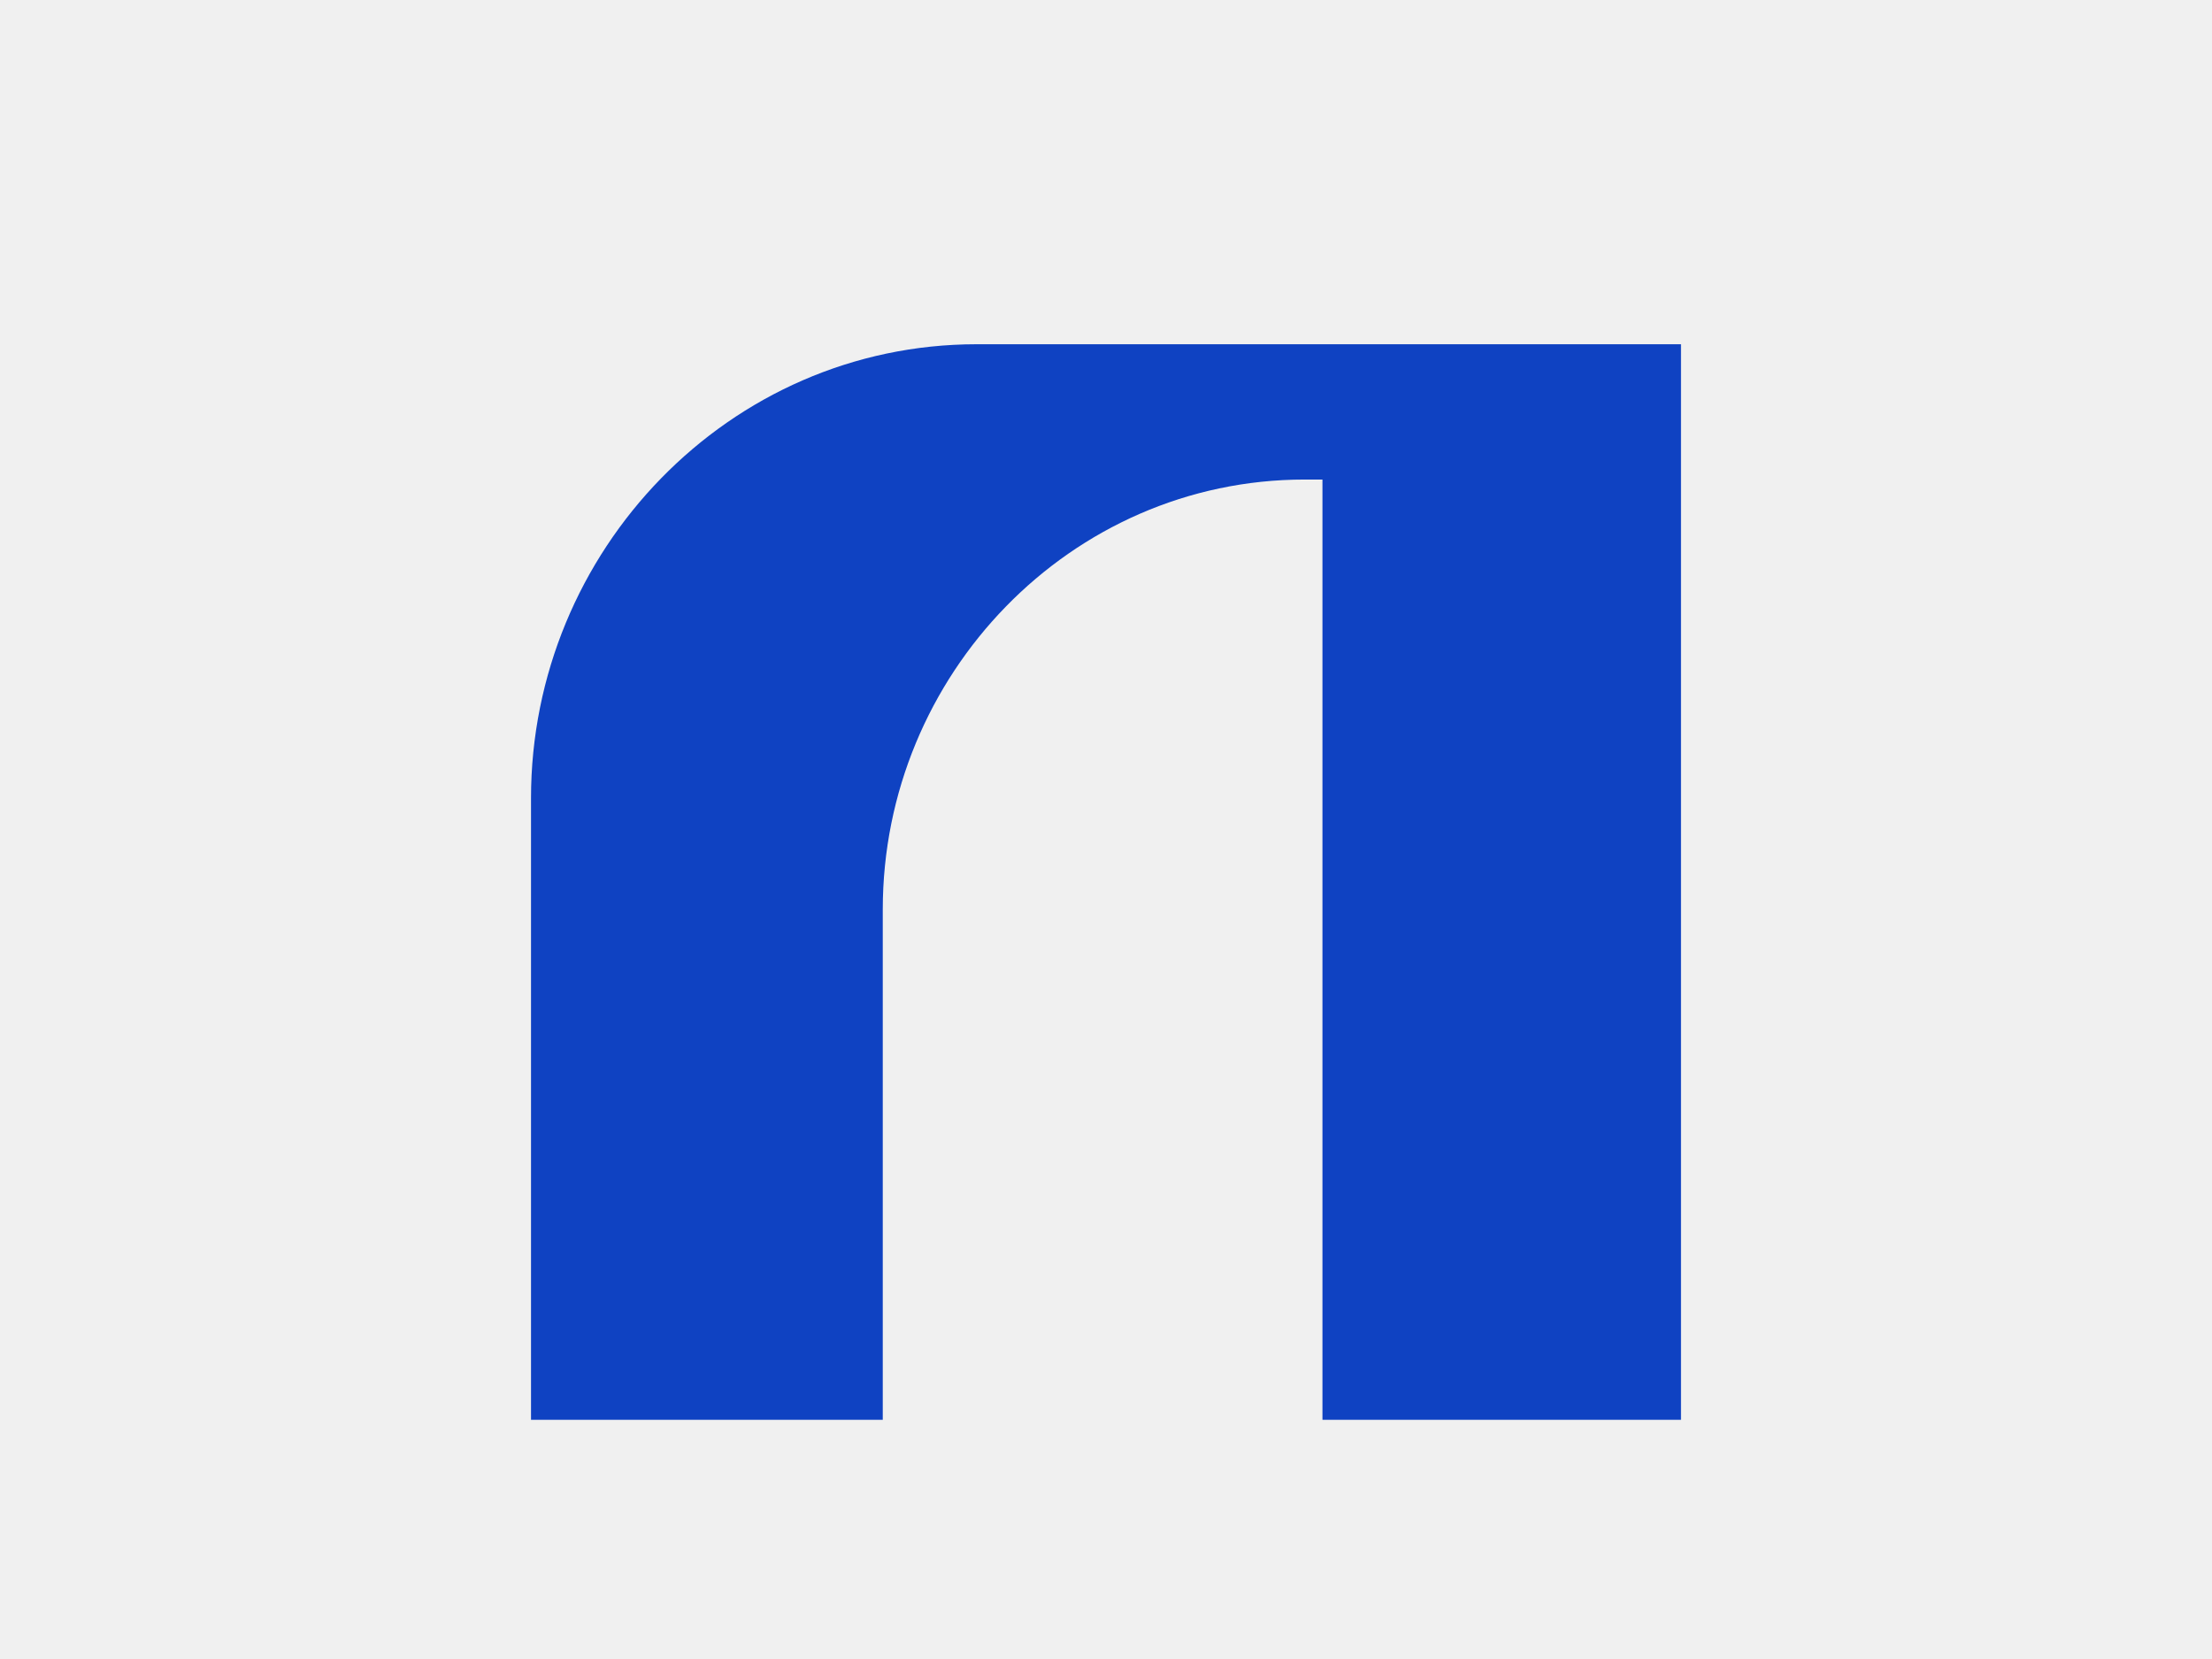
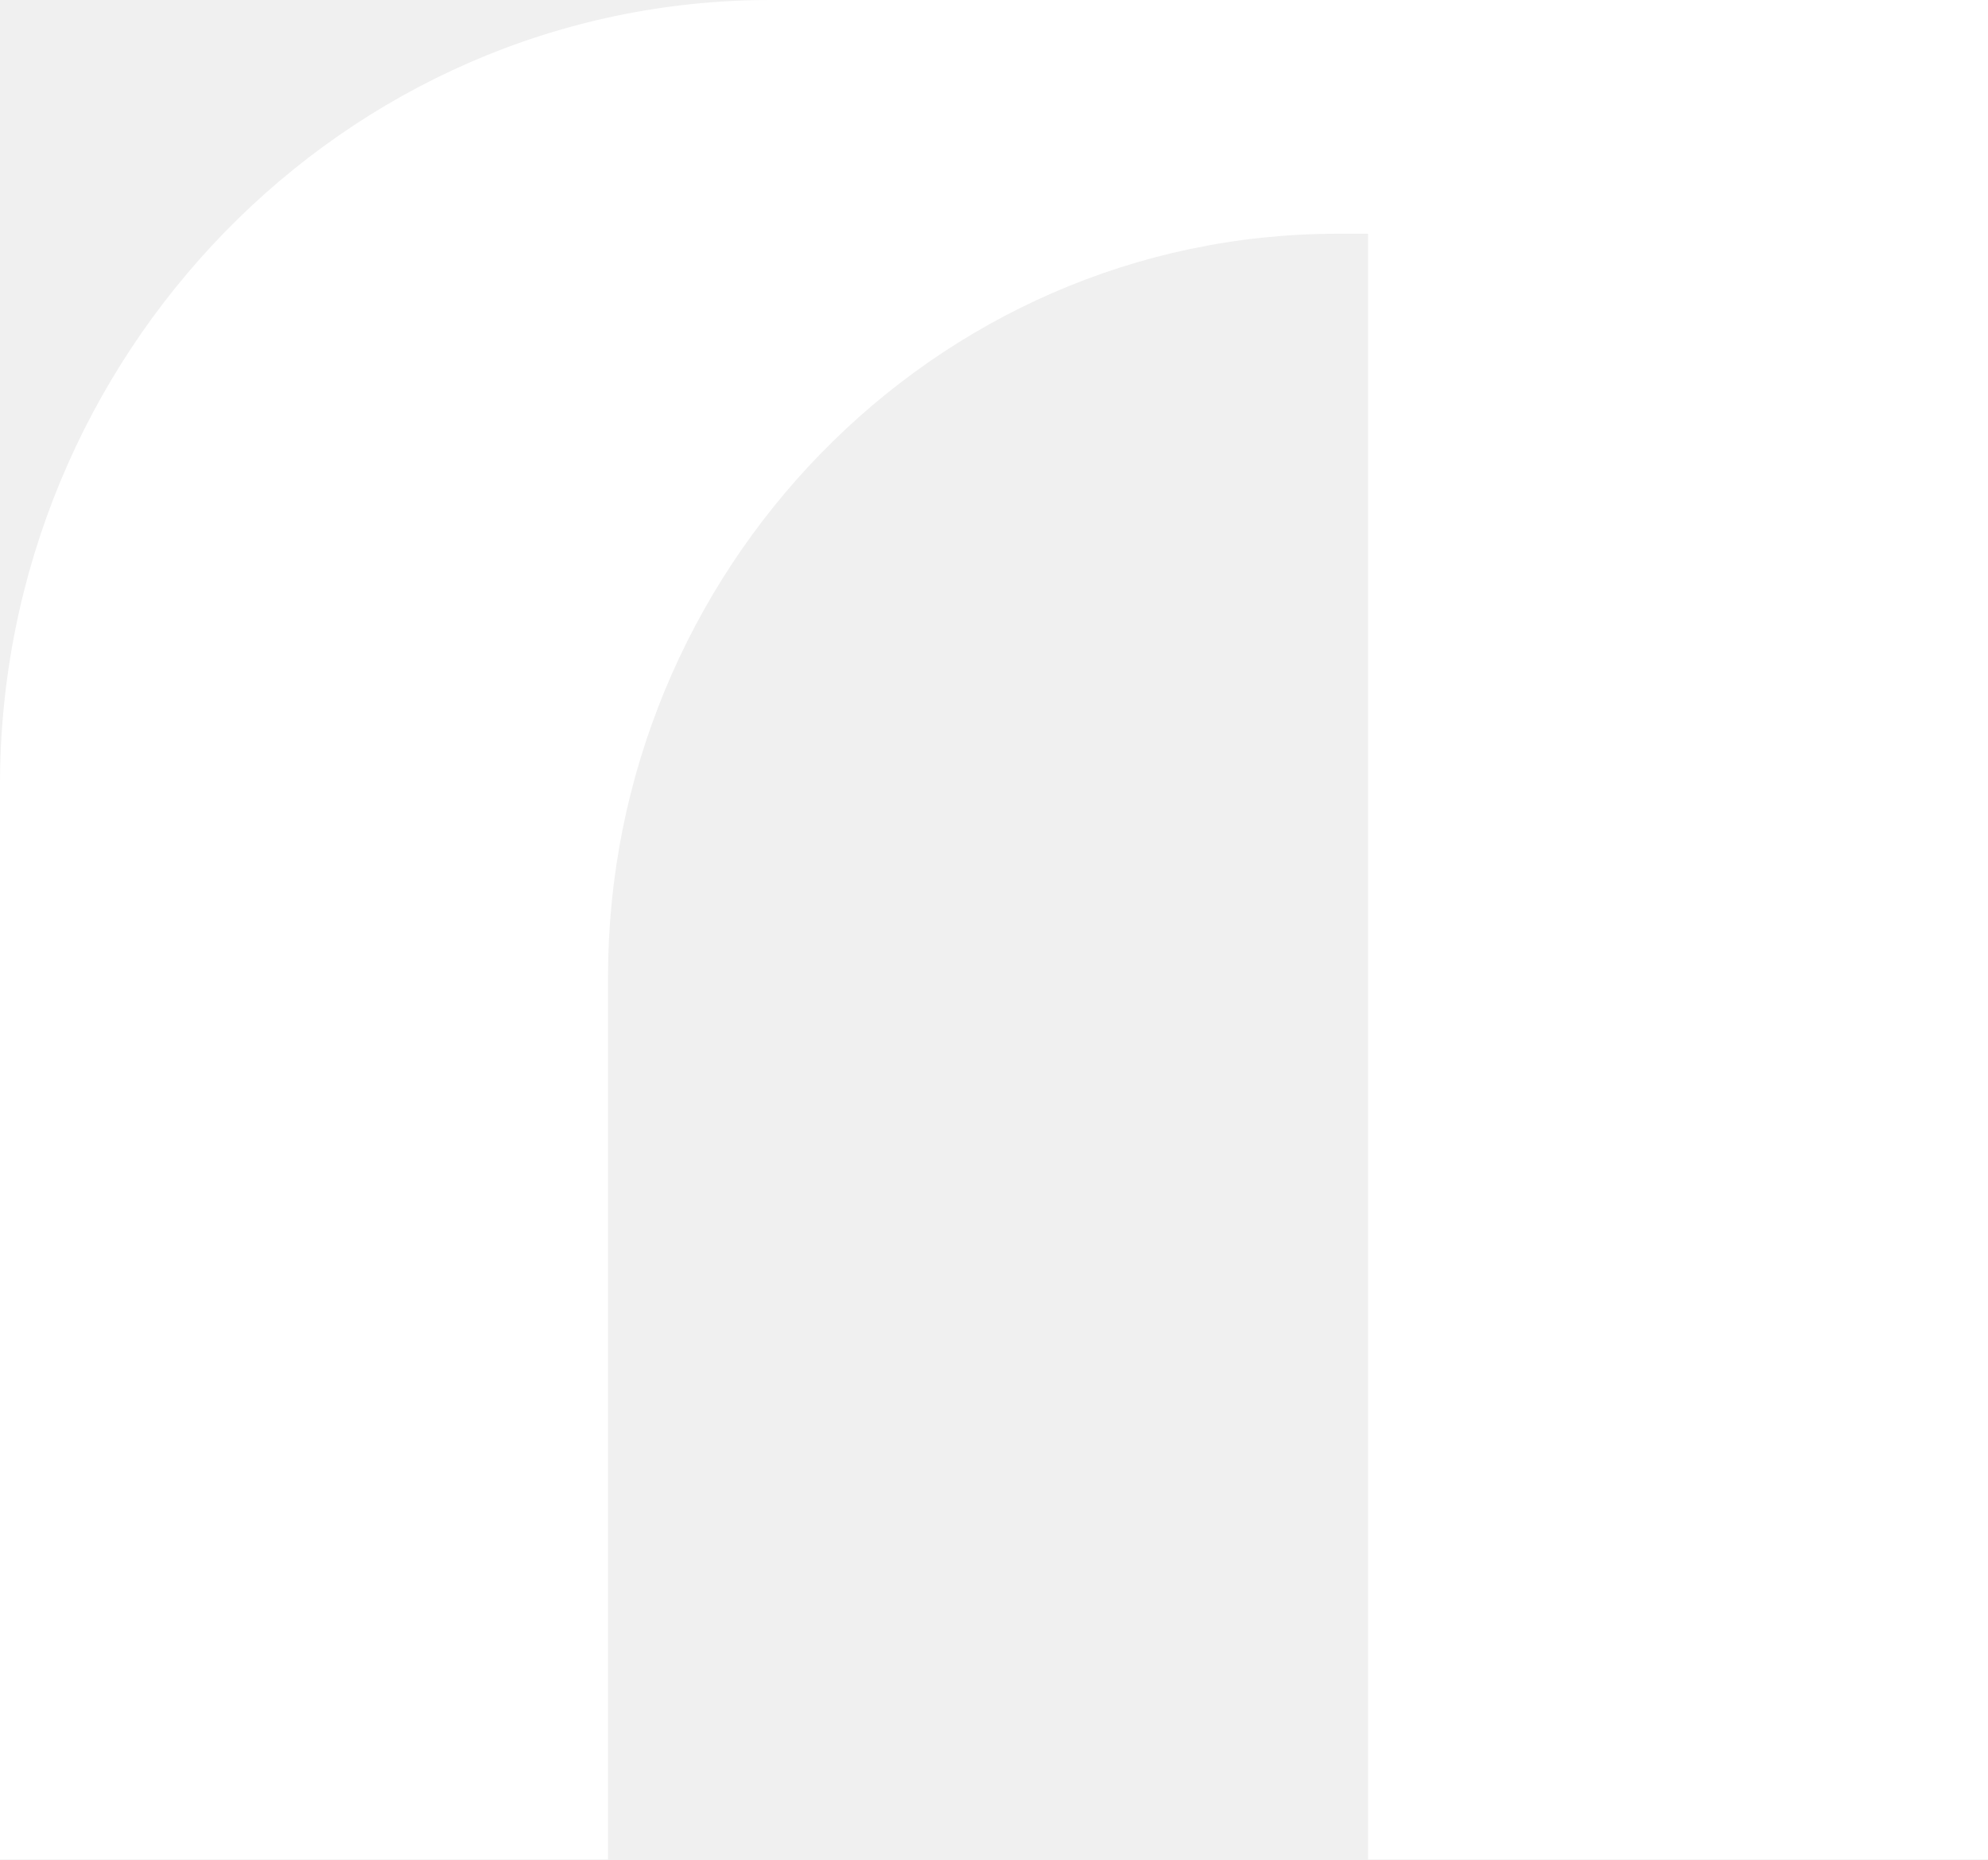
- <svg xmlns="http://www.w3.org/2000/svg" version="1.1" id="レイヤー_1" x="0px" y="0px" width="800px" height="600px" viewBox="0 0 800 600" enable-background="new 0 0 800 600" xml:space="preserve">
-   <path fill="#0F42C2" d="M353.223,124.5c-89.511,0-161.175,74.669-161.175,164.185v224.811h127.218V328.889  c0-84.756,67.857-155.458,152.612-155.458h6.41v340.065h129.665V124.5H353.223z" />
+ <svg xmlns="http://www.w3.org/2000/svg" version="1.1" id="レイヤー_1" x="0px" y="0px" viewBox="0 0 415.9 389" style="enable-background:new 0 0 415.9 389;" xml:space="preserve">
+   <style type="text/css">
+ 	.st0{fill:#FFFFFF;}
+ 	.st1{fill:#0F42C2;}
+ </style>
+   <path class="st0" d="M161.2,0C71.7,0,0,74.7,0,164.2V389h127.2V204.4c0-84.8,67.9-155.5,152.6-155.5h6.4V389h129.7V0H161.2z" />
+   <rect x="669" y="127.5" class="st1" width="73.5" height="73.5" />
</svg>
